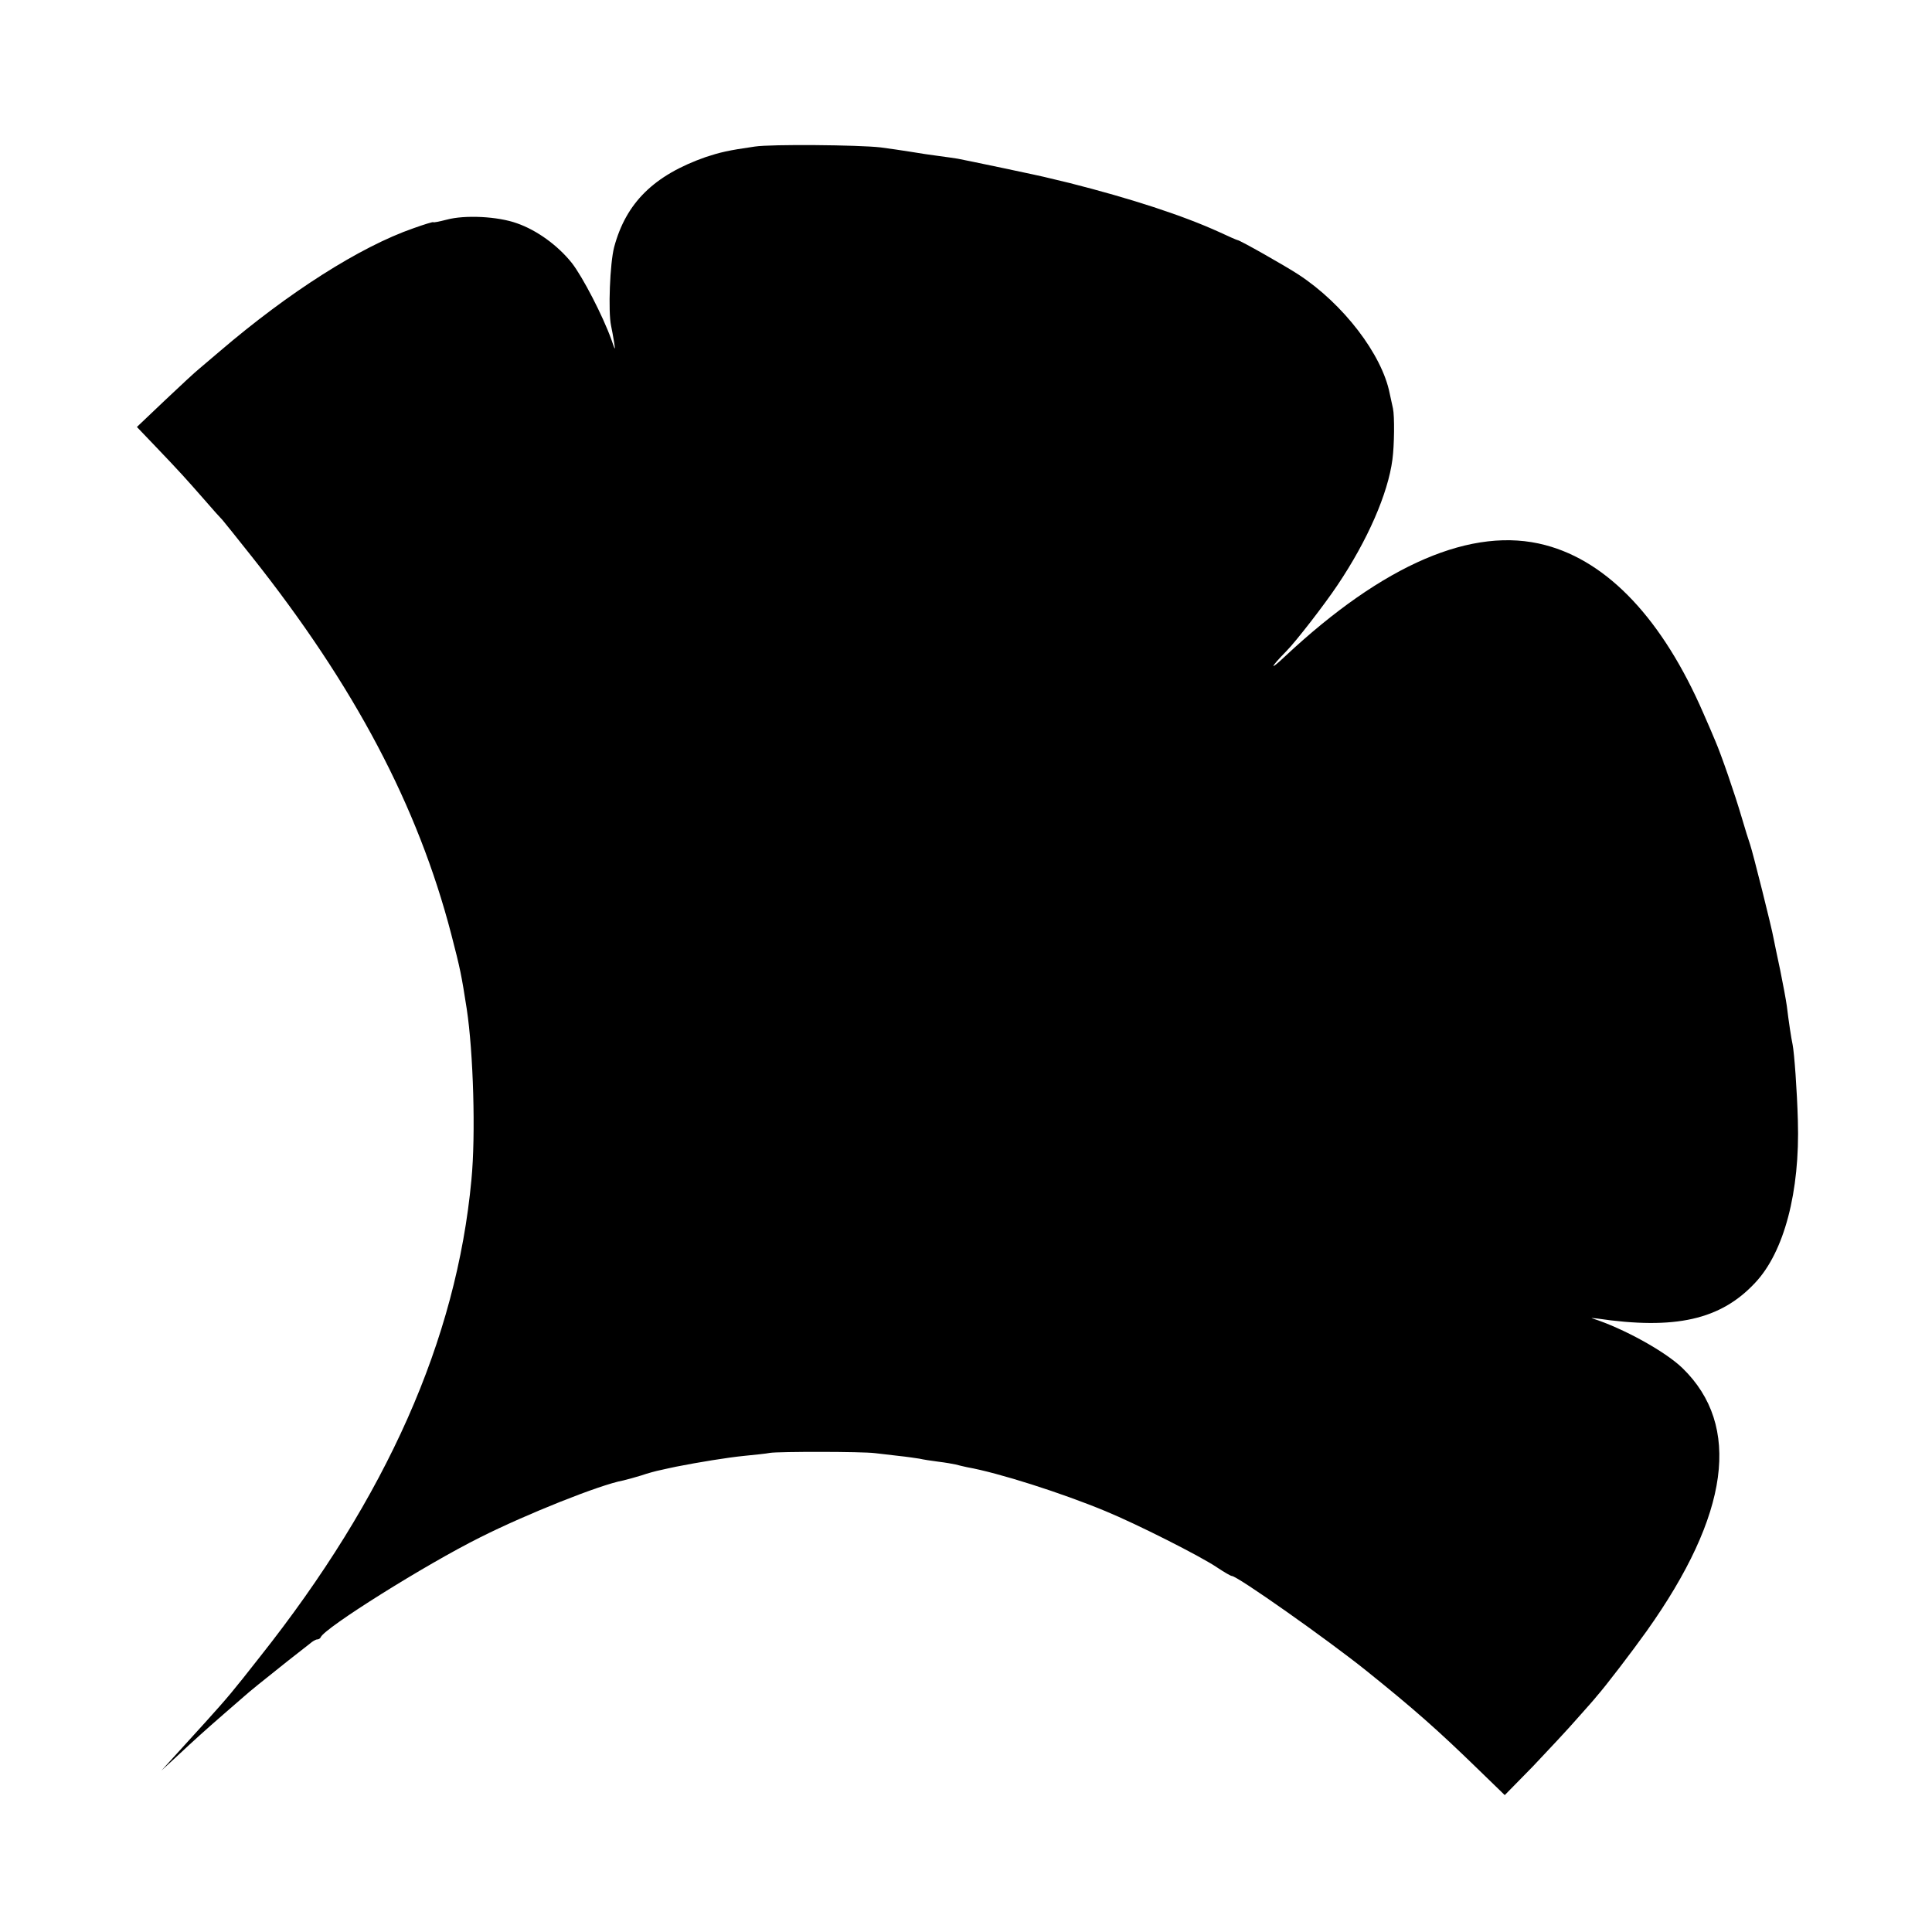
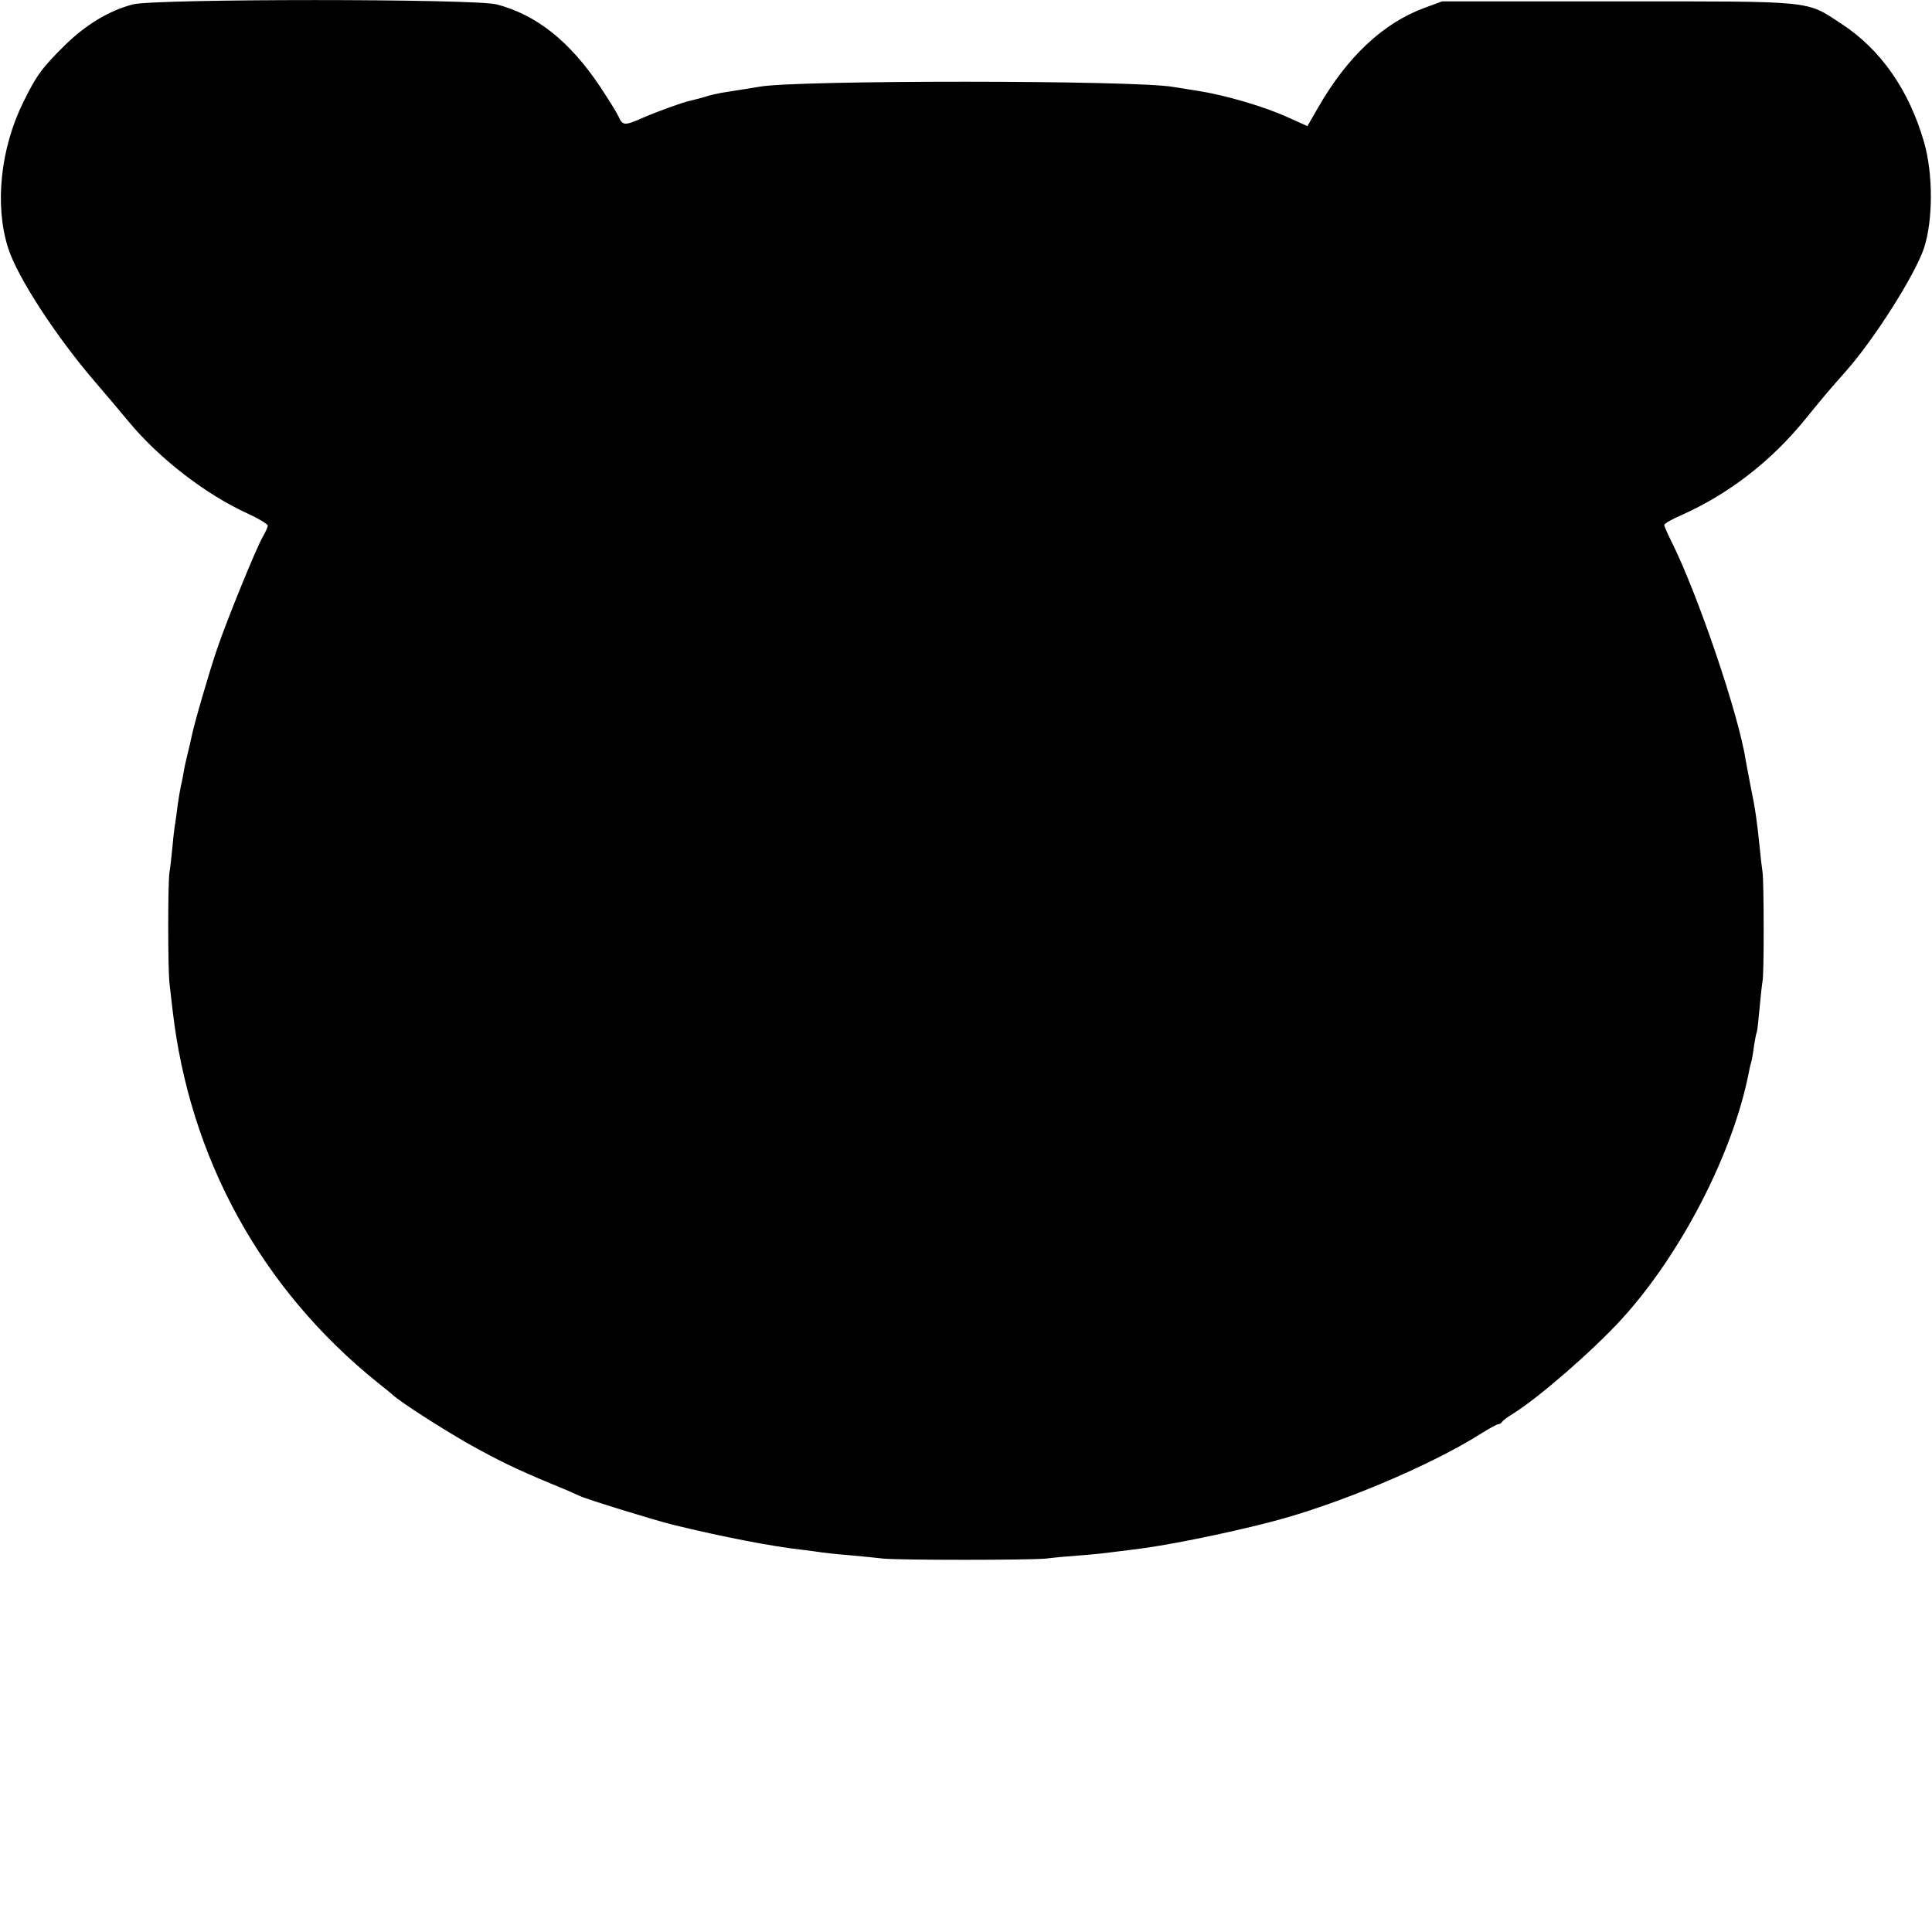
<svg xmlns="http://www.w3.org/2000/svg" version="1.0" width="700pt" height="700pt" viewBox="0 0 700 700" preserveAspectRatio="xMidYMid meet">
  <g transform="translate(0,700) scale(0.1,-0.1)" fill="#000000" stroke="none">
-     <path d="M2735 6469 c-98 -14 -126 -21 -178 -38 -188 -66 -289 -166 -332 -327 -15 -58 -22 -232 -11 -284 3 -14 8 -41 11 -60 5 -32 4 -31 -10 10 -31 86 -104 227 -143 277 -51 64 -127 119 -199 144 -69 25 -189 31 -255 13 -27 -7 -48 -11 -48 -9 0 2 -33 -8 -72 -22 -193 -67 -452 -232 -702 -446 -27 -23 -60 -51 -73 -62 -14 -11 -70 -63 -126 -116 l-101 -96 66 -69 c90 -94 114 -121 178 -194 30 -35 60 -68 66 -74 5 -6 53 -65 105 -131 374 -471 603 -905 724 -1370 33 -127 37 -148 56 -270 24 -157 33 -457 17 -620 -54 -579 -307 -1149 -767 -1729 -98 -125 -114 -144 -196 -235 -54 -59 -60 -66 -120 -132 l-40 -44 50 46 c76 71 104 96 175 158 36 31 70 61 76 66 14 13 72 60 154 125 36 28 73 57 83 65 9 8 21 15 26 15 5 0 11 3 13 8 14 34 381 264 578 362 167 84 435 191 518 206 13 3 42 11 65 18 23 8 56 17 72 20 17 4 41 9 55 12 81 16 185 33 245 39 39 4 81 8 95 11 32 5 334 5 380 -1 19 -2 58 -7 86 -10 29 -3 62 -8 75 -10 13 -3 44 -8 69 -11 25 -3 53 -8 62 -10 10 -3 29 -7 42 -10 113 -20 342 -93 501 -159 112 -46 346 -164 406 -205 24 -16 48 -30 52 -30 20 0 346 -230 487 -343 173 -139 259 -215 403 -355 l99 -96 102 104 c55 58 128 136 161 174 33 37 65 73 70 80 32 36 129 163 181 236 301 423 344 745 130 953 -63 61 -216 145 -326 180 -8 2 -1 2 15 0 284 -42 449 -5 574 129 105 111 163 330 155 588 -3 110 -13 245 -19 275 -5 23 -14 82 -21 140 -3 22 -14 81 -24 130 -11 50 -21 101 -24 115 -6 36 -75 311 -85 340 -5 14 -19 59 -31 100 -24 82 -74 227 -95 275 -7 17 -26 62 -43 100 -147 339 -345 550 -573 610 -263 70 -586 -69 -944 -404 -57 -54 -54 -41 5 19 35 35 140 171 186 240 109 162 183 332 199 455 7 51 8 158 2 185 -2 8 -7 33 -12 55 -28 141 -168 324 -330 430 -47 31 -213 125 -221 125 -2 0 -32 13 -66 29 -134 61 -322 122 -543 178 -33 8 -67 16 -75 18 -25 7 -303 65 -330 70 -14 2 -45 7 -70 10 -25 3 -70 10 -100 15 -30 5 -80 12 -110 16 -79 9 -396 12 -455 3z" />
+     <path d="M481 6984 c-87 -23 -171 -74 -247 -149 -82 -81 -102 -108 -150 -206 -82 -166 -104 -372 -55 -526 33 -107 178 -328 320 -492 36 -42 88 -103 115 -136 110 -134 280 -266 434 -336 39 -18 72 -38 72 -43 0 -6 -8 -24 -18 -41 -21 -35 -128 -296 -165 -405 -27 -78 -85 -277 -93 -320 -3 -14 -9 -41 -14 -60 -5 -19 -12 -51 -15 -70 -3 -19 -8 -42 -10 -50 -2 -8 -7 -37 -11 -65 -3 -27 -8 -58 -9 -67 -2 -9 -7 -48 -10 -85 -4 -37 -8 -79 -11 -93 -6 -38 -6 -348 0 -402 3 -27 8 -69 11 -95 61 -538 321 -1013 744 -1353 24 -19 49 -39 55 -45 33 -29 174 -119 266 -172 118 -66 174 -93 305 -148 50 -20 97 -41 105 -45 25 -12 271 -88 340 -105 177 -43 356 -78 465 -90 27 -3 61 -8 75 -10 14 -2 59 -7 100 -10 41 -4 95 -9 120 -12 62 -6 523 -6 590 0 30 4 89 9 130 12 41 3 86 8 100 10 14 2 50 6 80 10 111 12 340 58 505 101 241 62 581 205 763 321 29 18 56 33 61 33 5 0 11 4 13 8 2 4 20 18 40 30 92 57 288 227 394 343 216 237 403 601 460 892 2 10 5 26 8 35 3 9 8 37 11 62 4 24 8 47 10 50 2 3 6 41 10 85 4 44 9 89 11 100 6 27 5 363 0 395 -2 14 -7 53 -10 87 -10 97 -16 142 -33 223 -8 41 -16 84 -18 95 -24 162 -175 607 -271 797 -13 26 -24 51 -24 56 0 5 28 21 63 36 172 77 326 196 451 351 70 86 83 101 144 170 103 116 251 350 283 446 33 101 33 268 1 381 -54 190 -157 339 -302 433 -128 84 -93 80 -810 80 l-635 0 -65 -24 c-149 -55 -279 -177 -385 -362 l-38 -66 -71 32 c-83 38 -222 79 -321 95 -38 6 -81 13 -94 15 -140 25 -1367 25 -1498 1 -17 -3 -74 -12 -138 -22 -16 -3 -44 -9 -61 -15 -17 -5 -40 -11 -50 -13 -31 -7 -115 -37 -173 -62 -68 -30 -75 -30 -90 4 -7 15 -37 63 -66 107 -111 166 -231 261 -375 299 -81 21 -1239 21 -1319 0z" />
  </g>
</svg>
